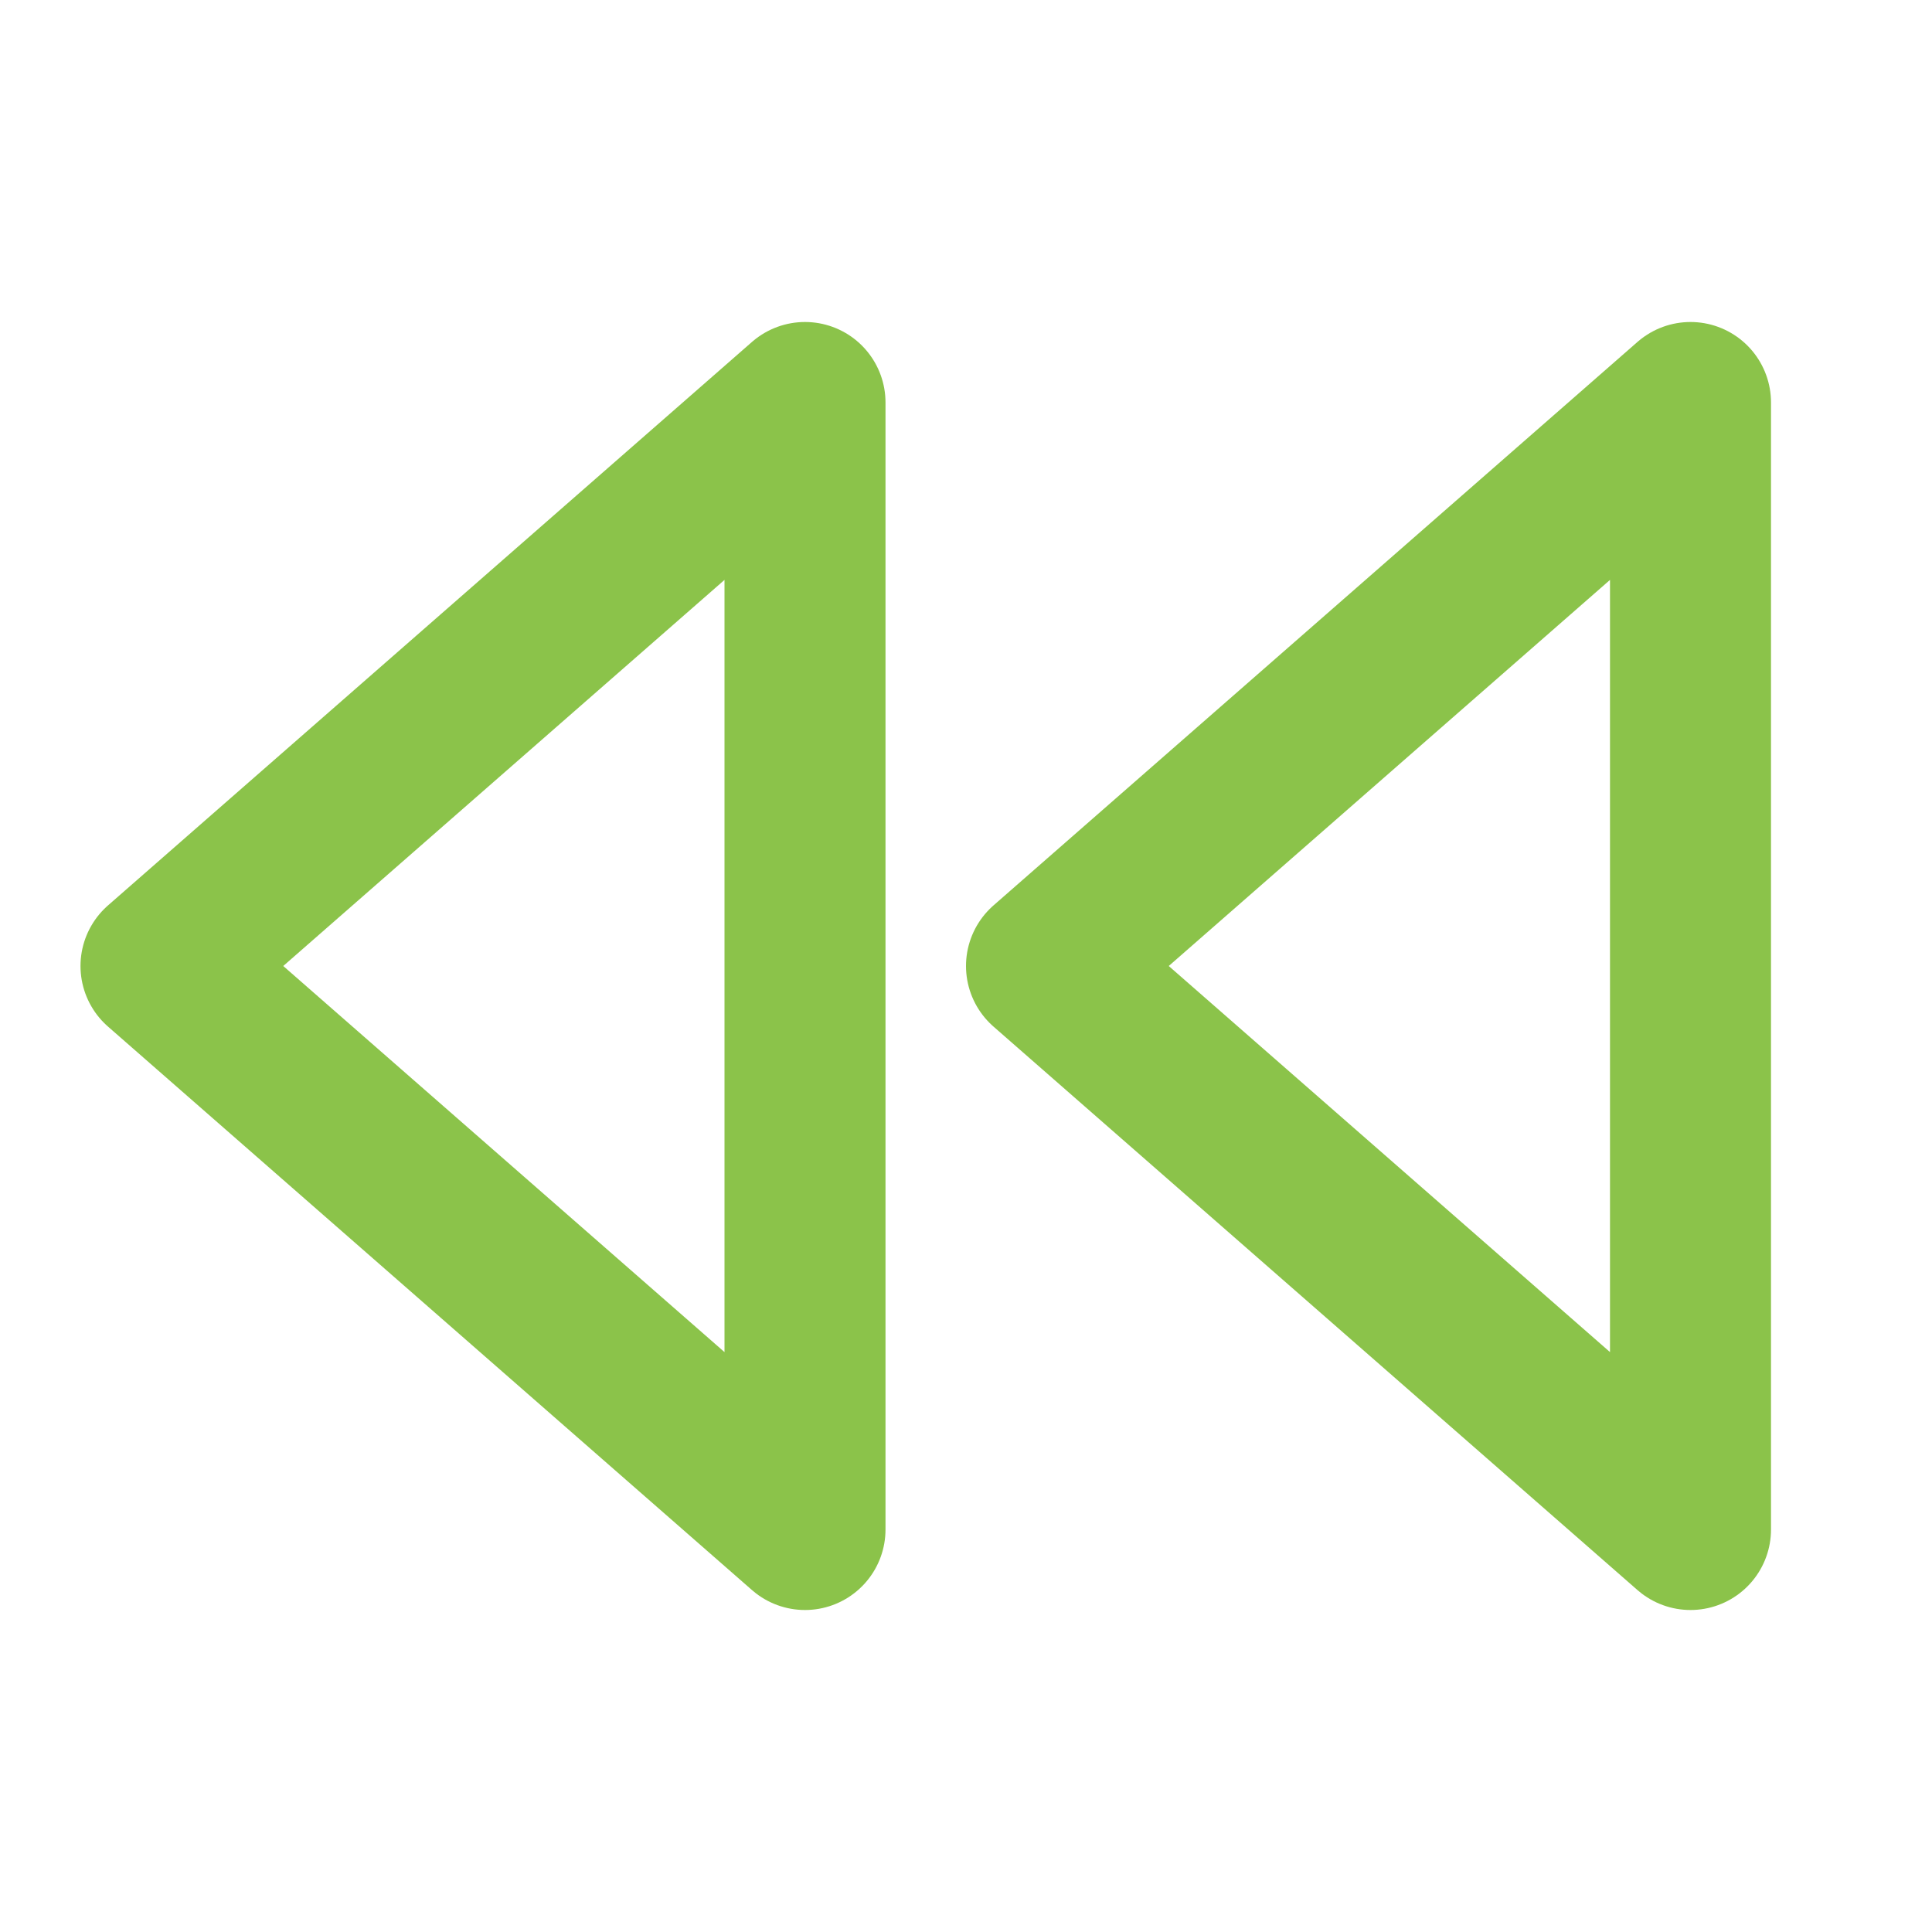
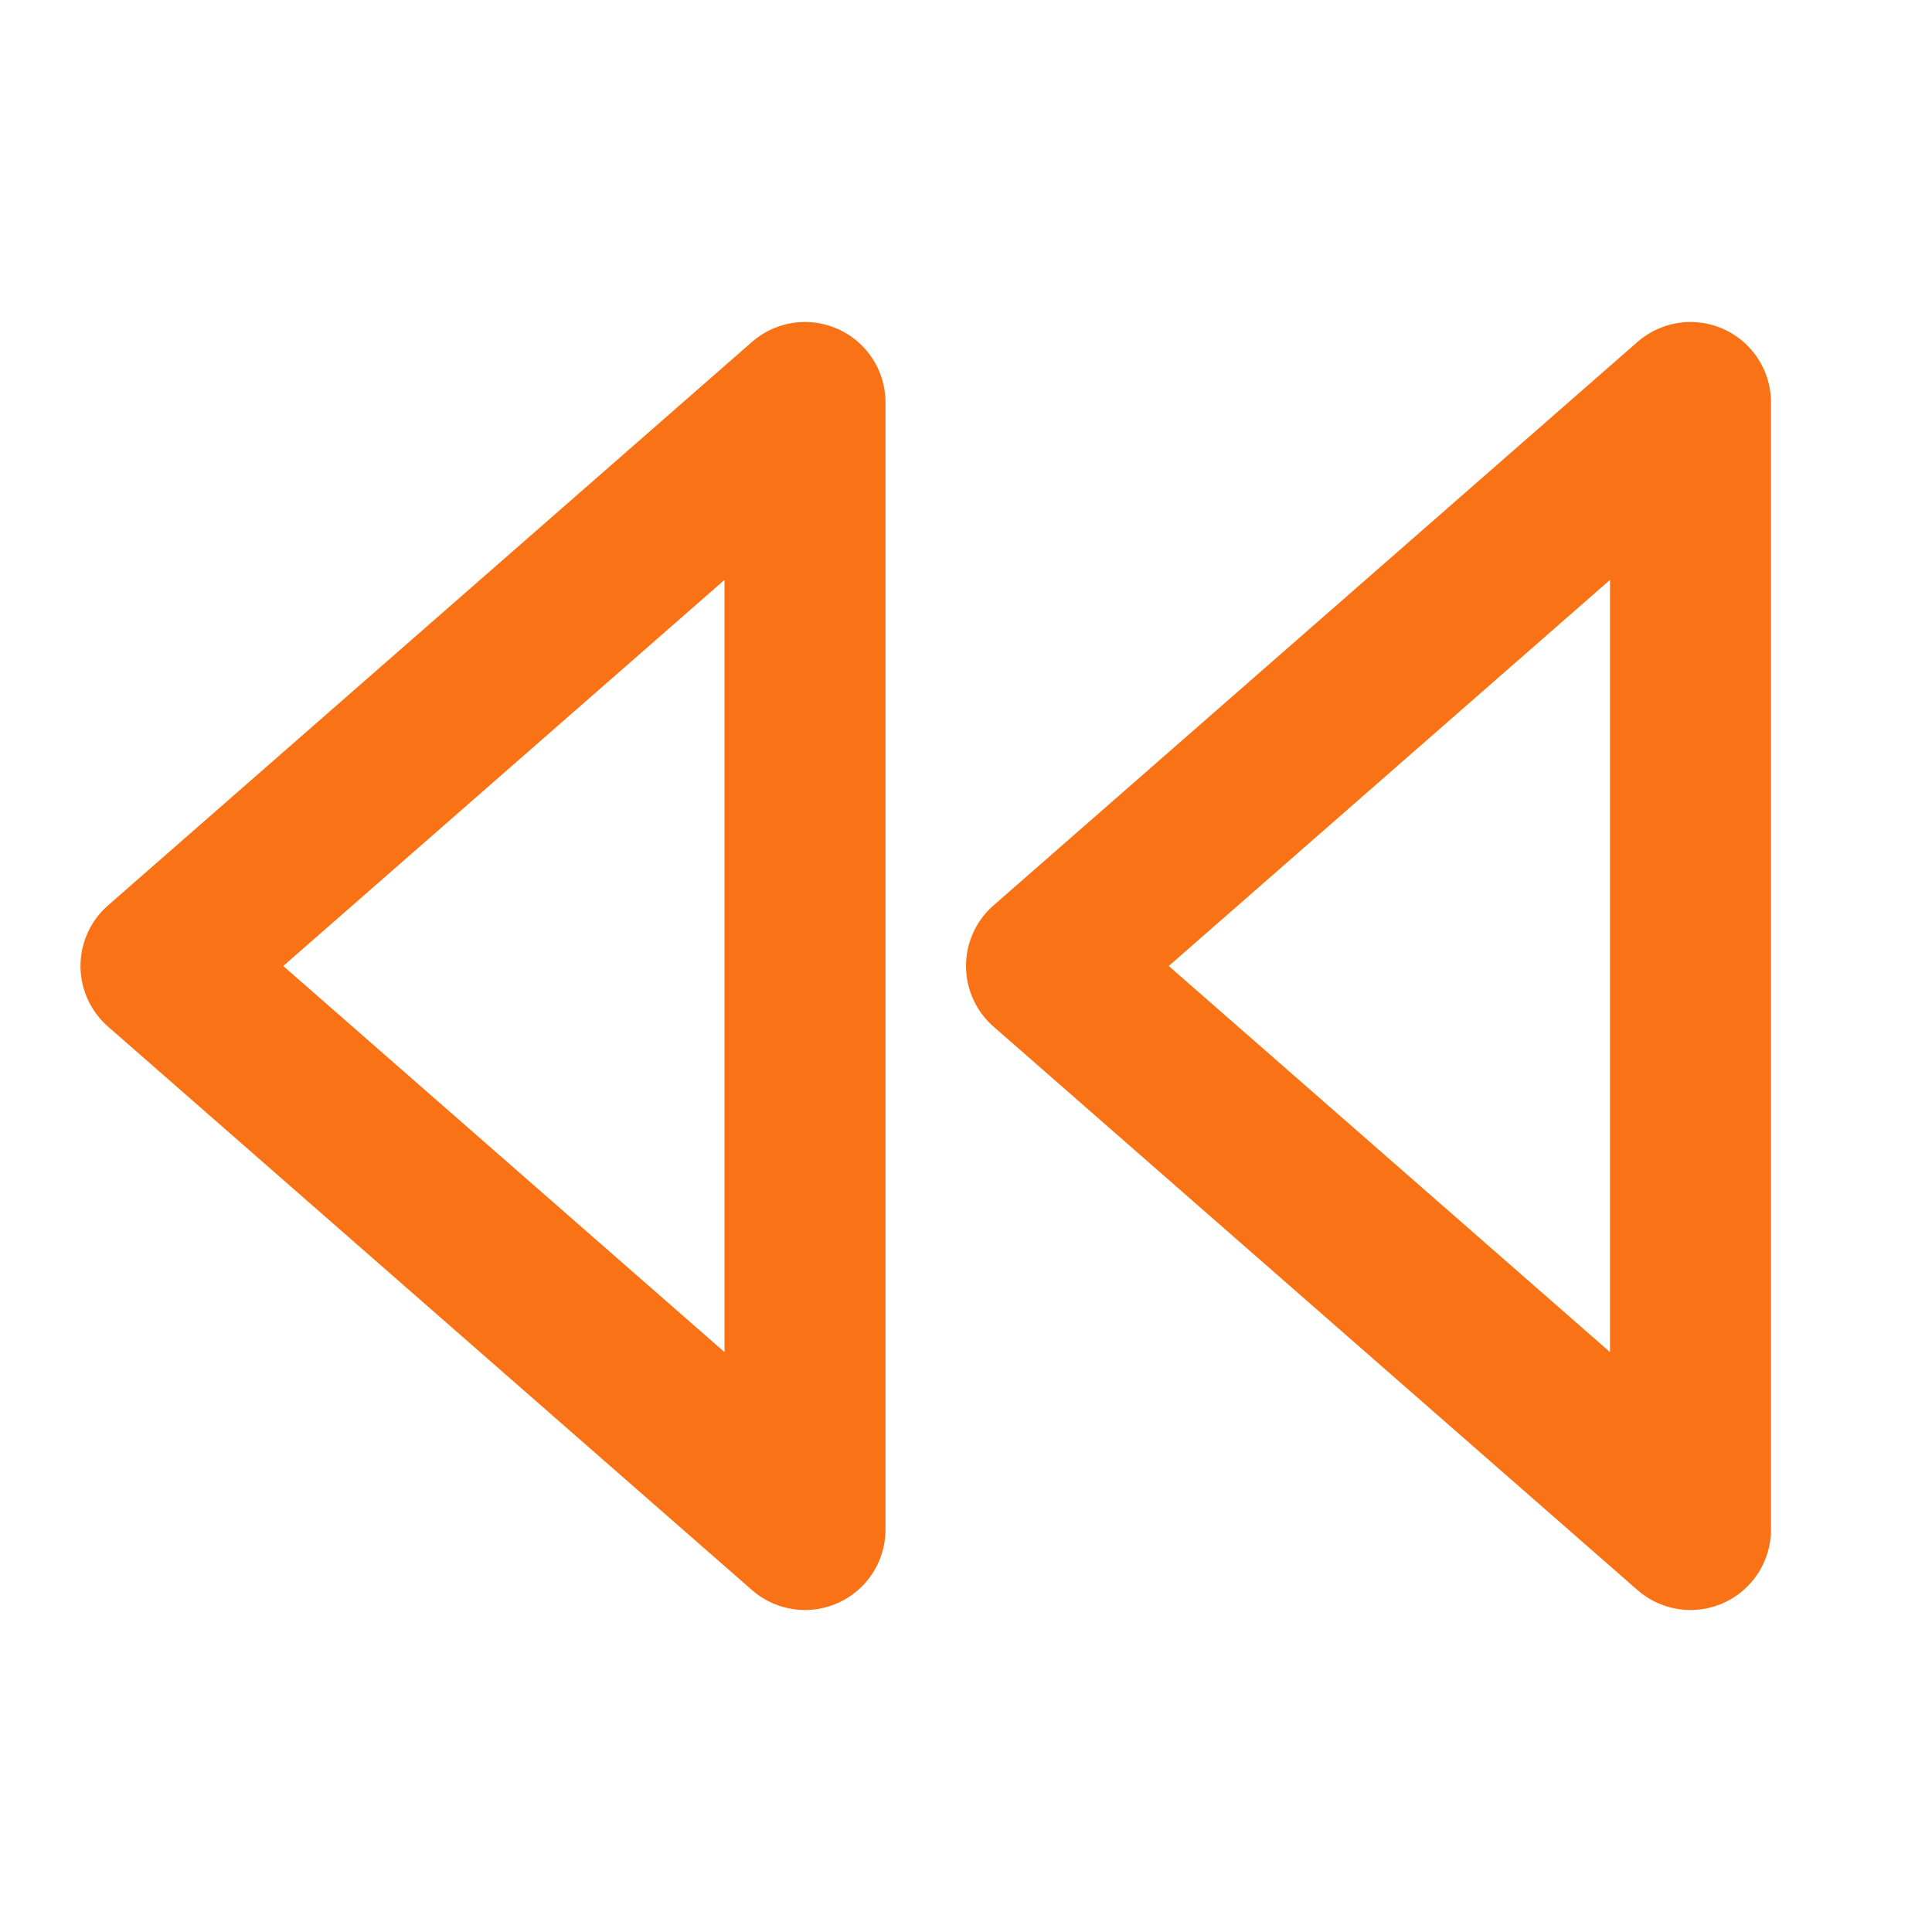
- <svg xmlns="http://www.w3.org/2000/svg" width="24" height="24" viewBox="0 0 24 24" fill="none" stroke="#8bc34a" stroke-width="2" stroke-linecap="round" stroke-linejoin="round" class="icon icon-tabler icons-tabler-outline icon-tabler-player-track-prev">
+ <svg xmlns="http://www.w3.org/2000/svg" width="24" height="24" viewBox="0 0 24 24" fill="none" stroke="#f97316" stroke-width="2" stroke-linecap="round" stroke-linejoin="round" class="icon icon-tabler icons-tabler-outline icon-tabler-player-track-prev">
  <path stroke="none" d="M0 0h24v24H0z" fill="none" />
  <path d="M21 5v14l-8 -7l8 -7" />
  <path d="M10 5v14l-8 -7l8 -7" />
</svg>
